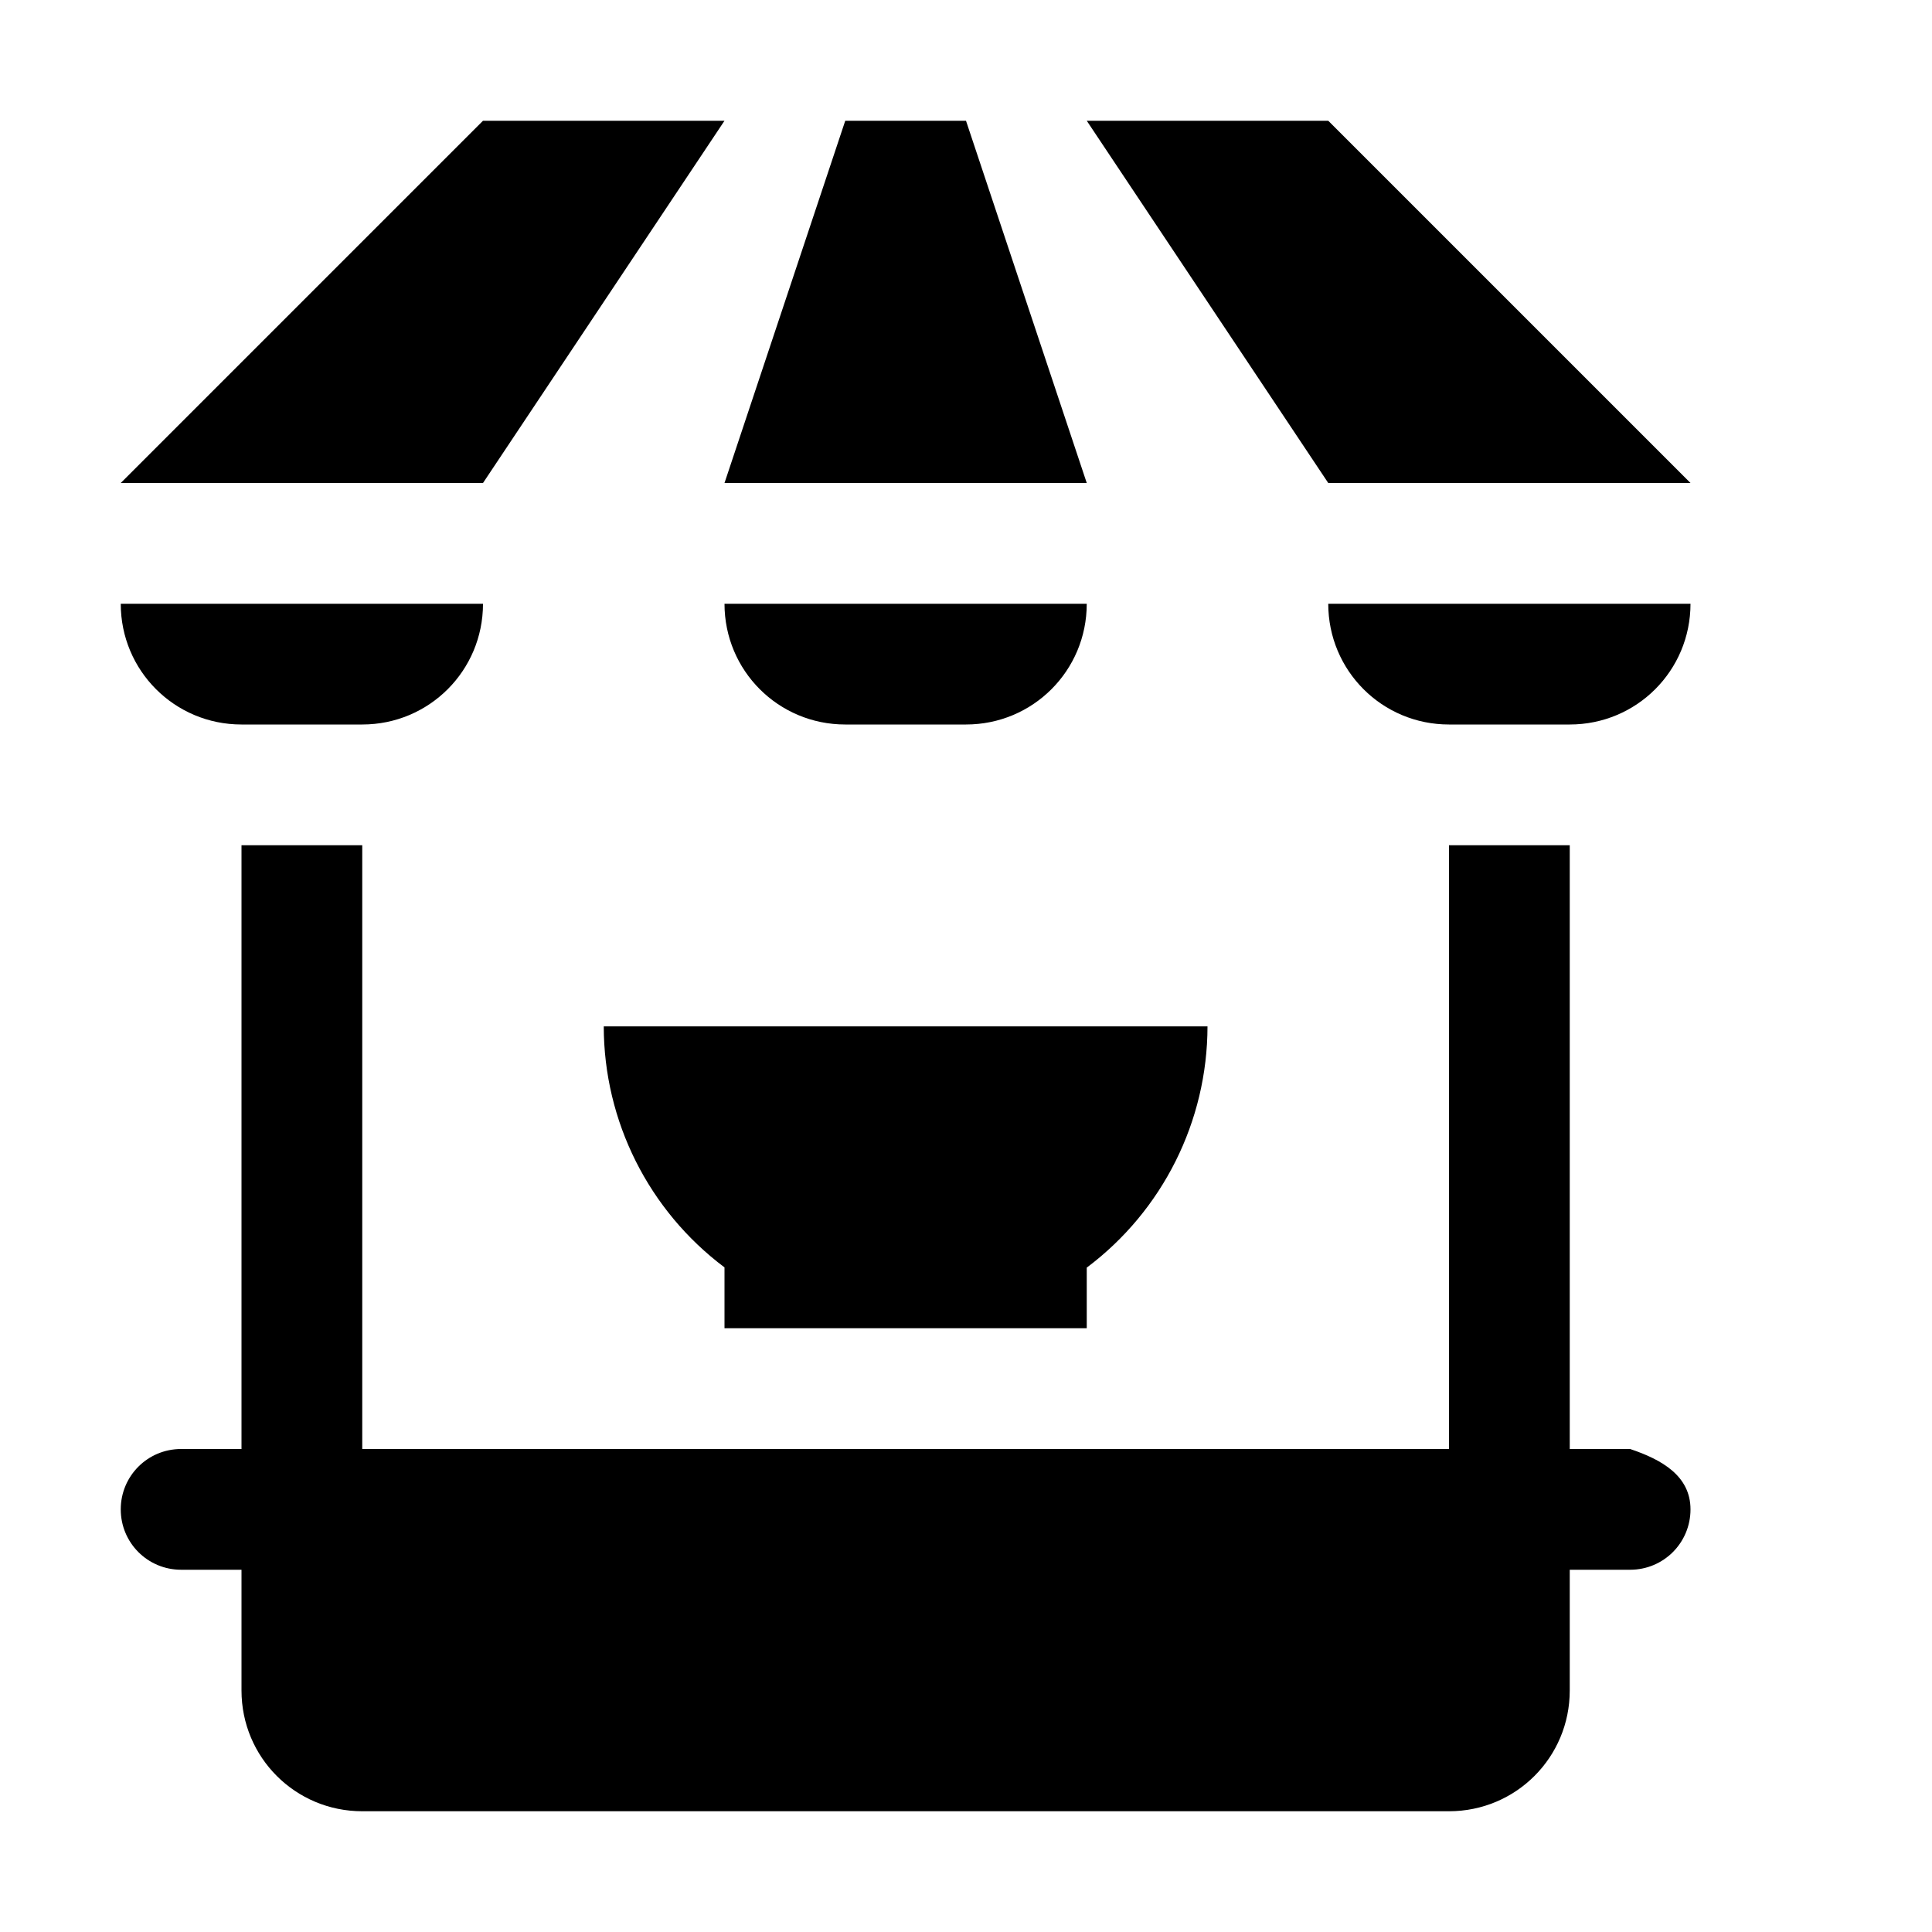
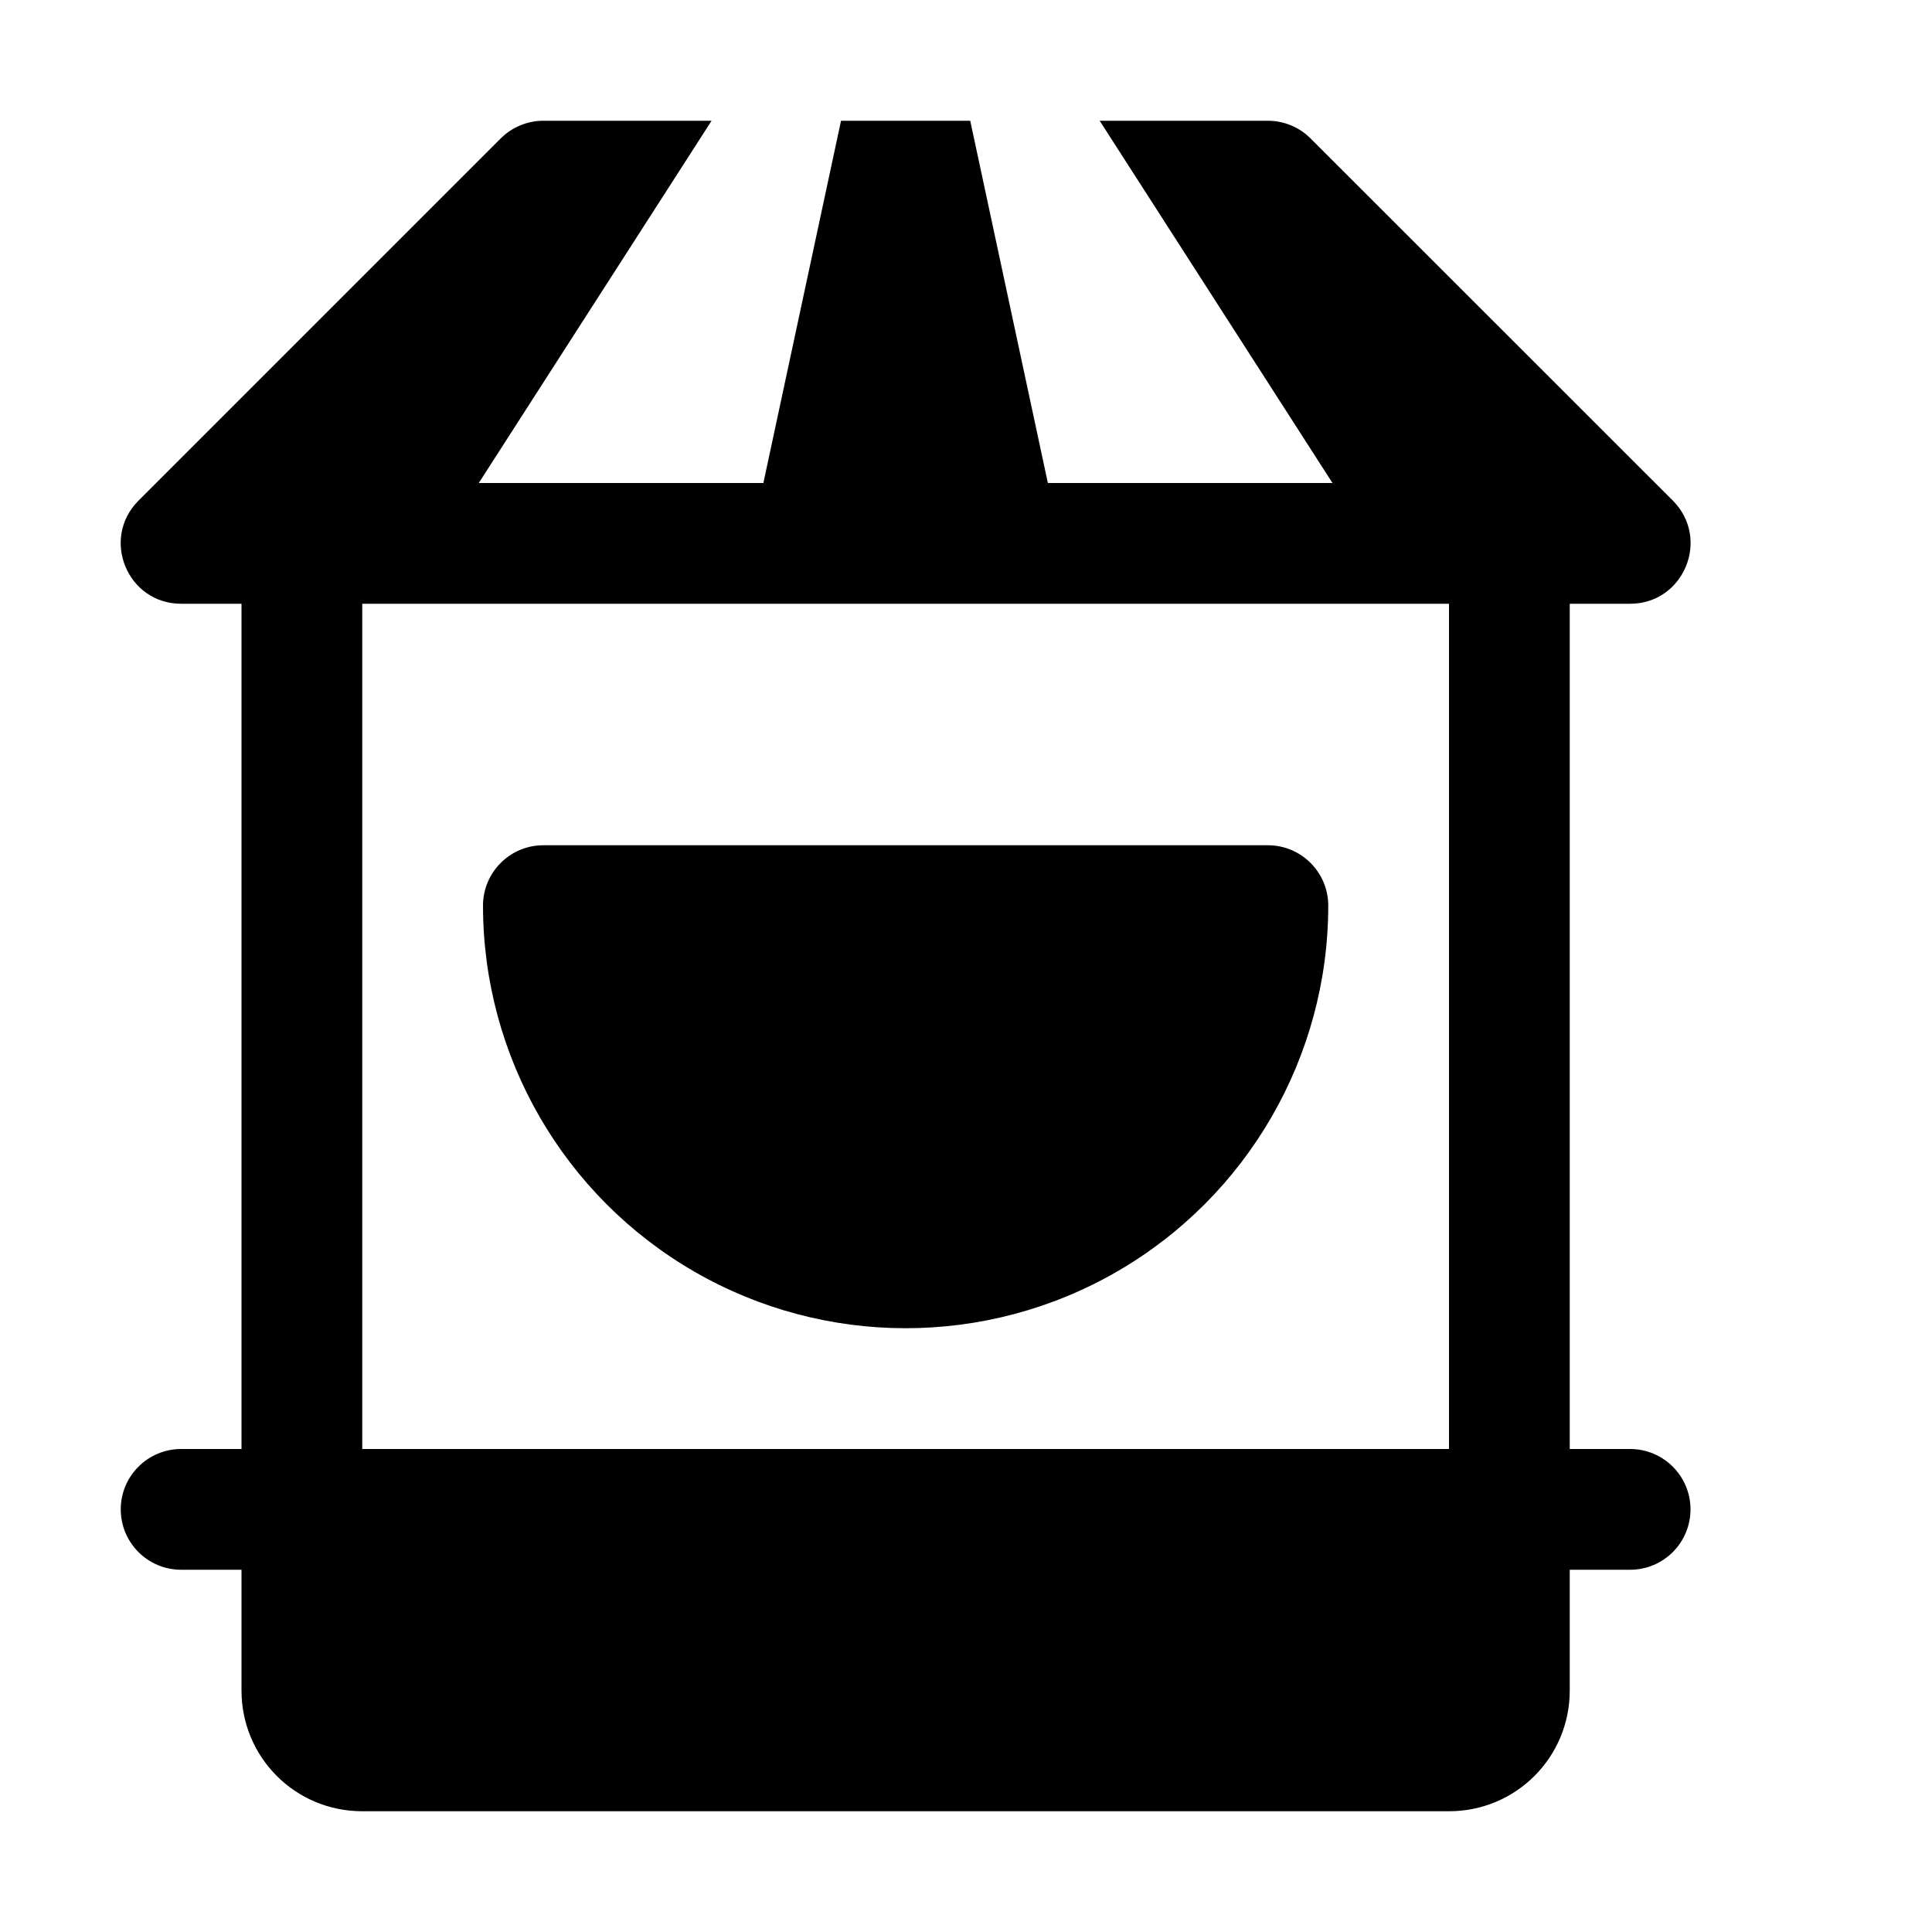
<svg xmlns="http://www.w3.org/2000/svg" width="16" height="16">
-   <path d="M 4.0,1.0 L 1.0,4.0 L 4.0,4.0 L 6.0,1.0 L 4.0,1.0 M 7.0,1.0 L 6.0,4.0 L 9.0,4.0 L 8.0,1.0 L 7.0,1.0 M 9.0,1.0 L 11.0,4.0 L 14.0,4.0 L 11.0,1.0 L 9.0,1.0 M 1.0,5.0 C 1.0,5.554 1.446,6.0 2.0,6.0 L 3.0,6.0 C 3.554,6.0 4.0,5.554 4.0,5.0 L 1.0,5.0 M 6.0,5.0 C 6.0,5.554 6.446,6.0 7.0,6.0 L 8.0,6.0 C 8.554,6.0 9.0,5.554 9.0,5.0 L 6.0,5.0 M 11.0,5.0 C 11.0,5.554 11.446,6.0 12.0,6.0 L 13.0,6.0 C 13.554,6.0 14.0,5.554 14.0,5.0 L 11.0,5.0 M 2.0,7.0 L 2.0,12.0 L 1.5,12.0 C 1.223,12.0 1.0,12.223 1.0,12.5 C 1.0,12.777 1.223,13.0 1.5,13.0 L 2.0,13.0 L 2.0,14.0 C 2.0,14.554 2.446,15.0 3.0,15.0 L 12.0,15.0 C 12.554,15.0 13.0,14.554 13.0,14.0 L 13.0,13.0 L 13.5,13.0 C 13.777,13.0 14.0,12.777 14.0,12.5 C 14.0,12.223 13.763,12.088 13.5,12.0 L 13.0,12.0 L 13.0,7.0 L 12.0,7.0 L 12.0,12.0 L 3.0,12.0 L 3.0,7.0 L 2.0,7.0 M 5.0,8.5 C 5.001,9.286 5.372,10.025 6.0,10.496 L 6.0,11.0 L 9.0,11.0 L 9.0,10.498 C 9.629,10.026 9.999,9.286 10.0,8.5 L 5.0,8.5" fill="#000" />
+   <path d="M 4.5,1.0 C 4.367,1.0 4.24,1.053 4.146,1.147 L 1.147,4.146 C 0.832,4.462 1.055,5 1.5,5.0 L 2.0,5.0 L 2.0,12.0 L 1.5,12.0 C 1.224,12.0 1.0,12.224 1.0,12.5 C 1.0,12.776 1.224,13.0 1.5,13.0 L 2.0,13.0 L 2.0,14.0 C 2.0,14.554 2.446,15.0 3.0,15.0 L 12.0,15.0 C 12.554,15.0 13.0,14.554 13.0,14.0 L 13.0,13.0 L 13.5,13.0 C 13.776,13.0 14.0,12.776 14.0,12.5 C 14.0,12.224 13.776,12.0 13.5,12.0 L 13.0,12.0 L 13.0,5.0 L 13.5,5.0 C 13.945,5 14.168,4.462 13.854,4.146 L 10.854,1.147 C 10.76,1.053 10.633,1.0 10.5,1.0 L 9.107,1.0 L 11.035,4.0 L 8.678,4.0 L 8.035,1.0 L 6.965,1.0 L 6.322,4.0 L 3.965,4.0 L 5.893,1.0 L 4.5,1.0 M 3.0,5.0 L 12.0,5.0 L 12.0,12.0 L 3.0,12.0 L 3.0,5.0 M 4.5,7.0 C 4.224,7.0 4.0,7.224 4.0,7.5 C 4.0,8.75 4.668,9.906 5.75,10.531 C 6.832,11.156 8.168,11.156 9.25,10.531 C 10.332,9.906 11.0,8.75 11.0,7.5 C 11.0,7.224 10.776,7.0 10.5,7.0 L 4.5,7.0" fill="#000" />
</svg>
